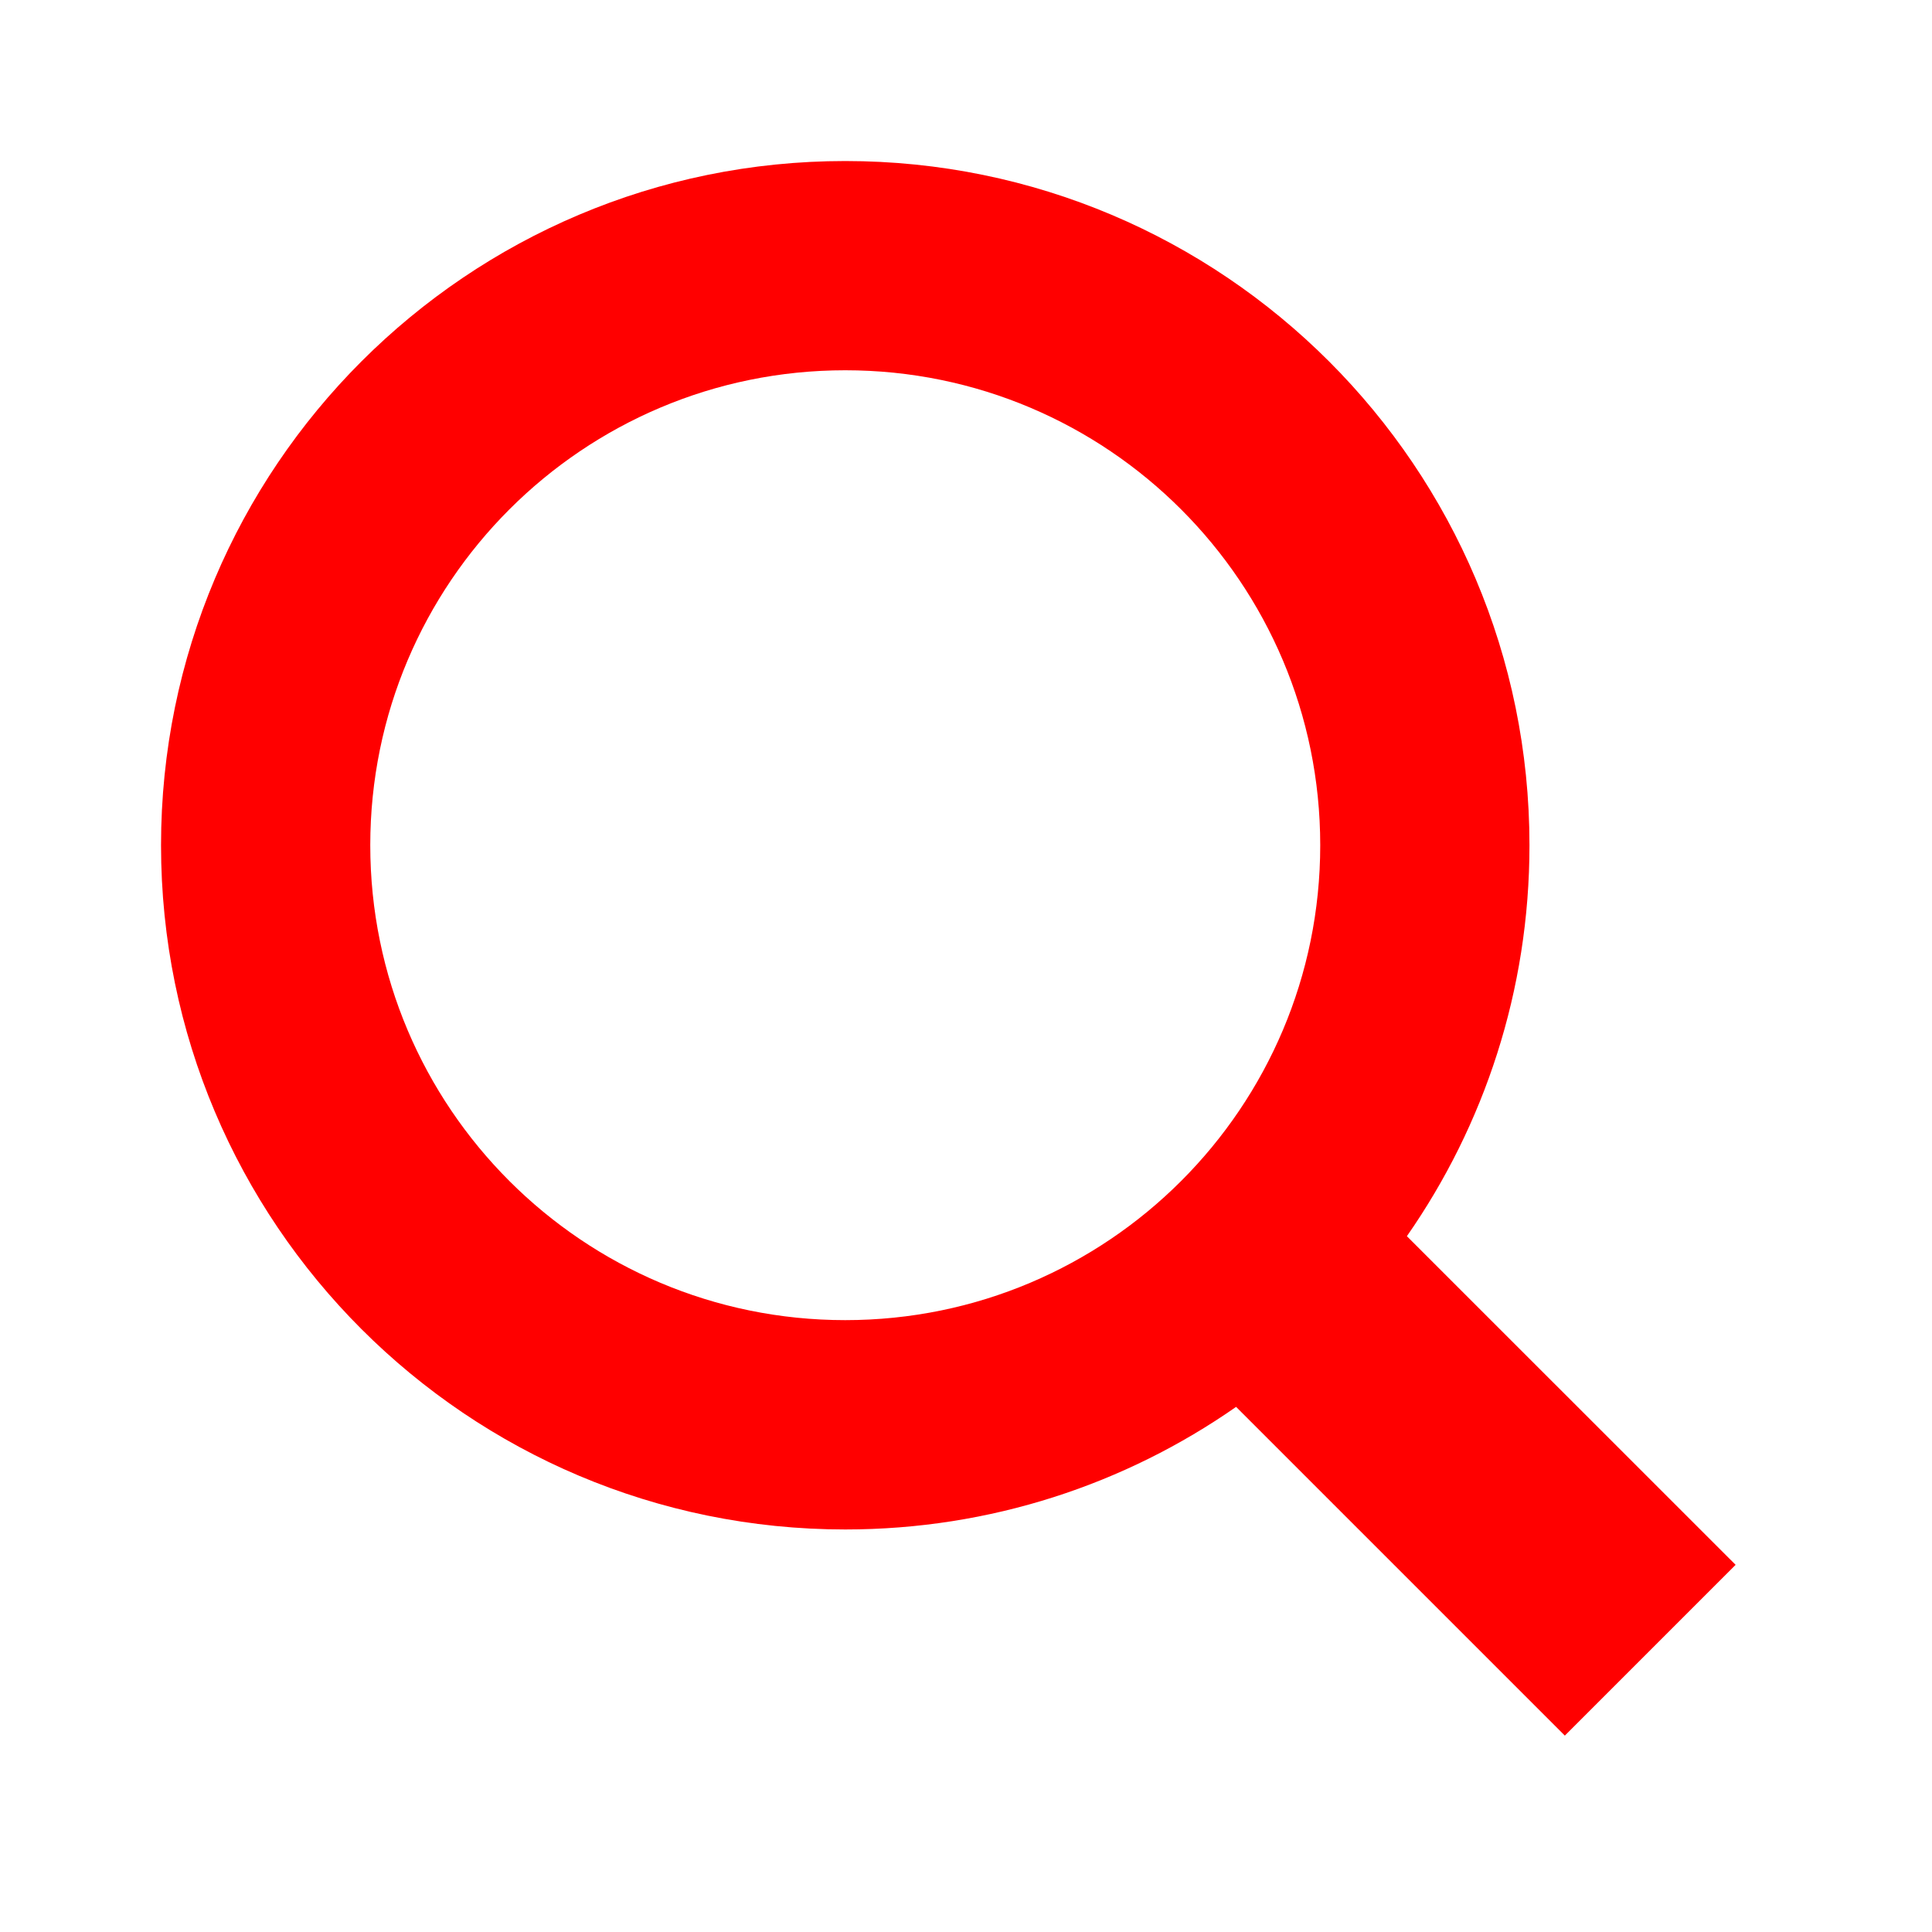
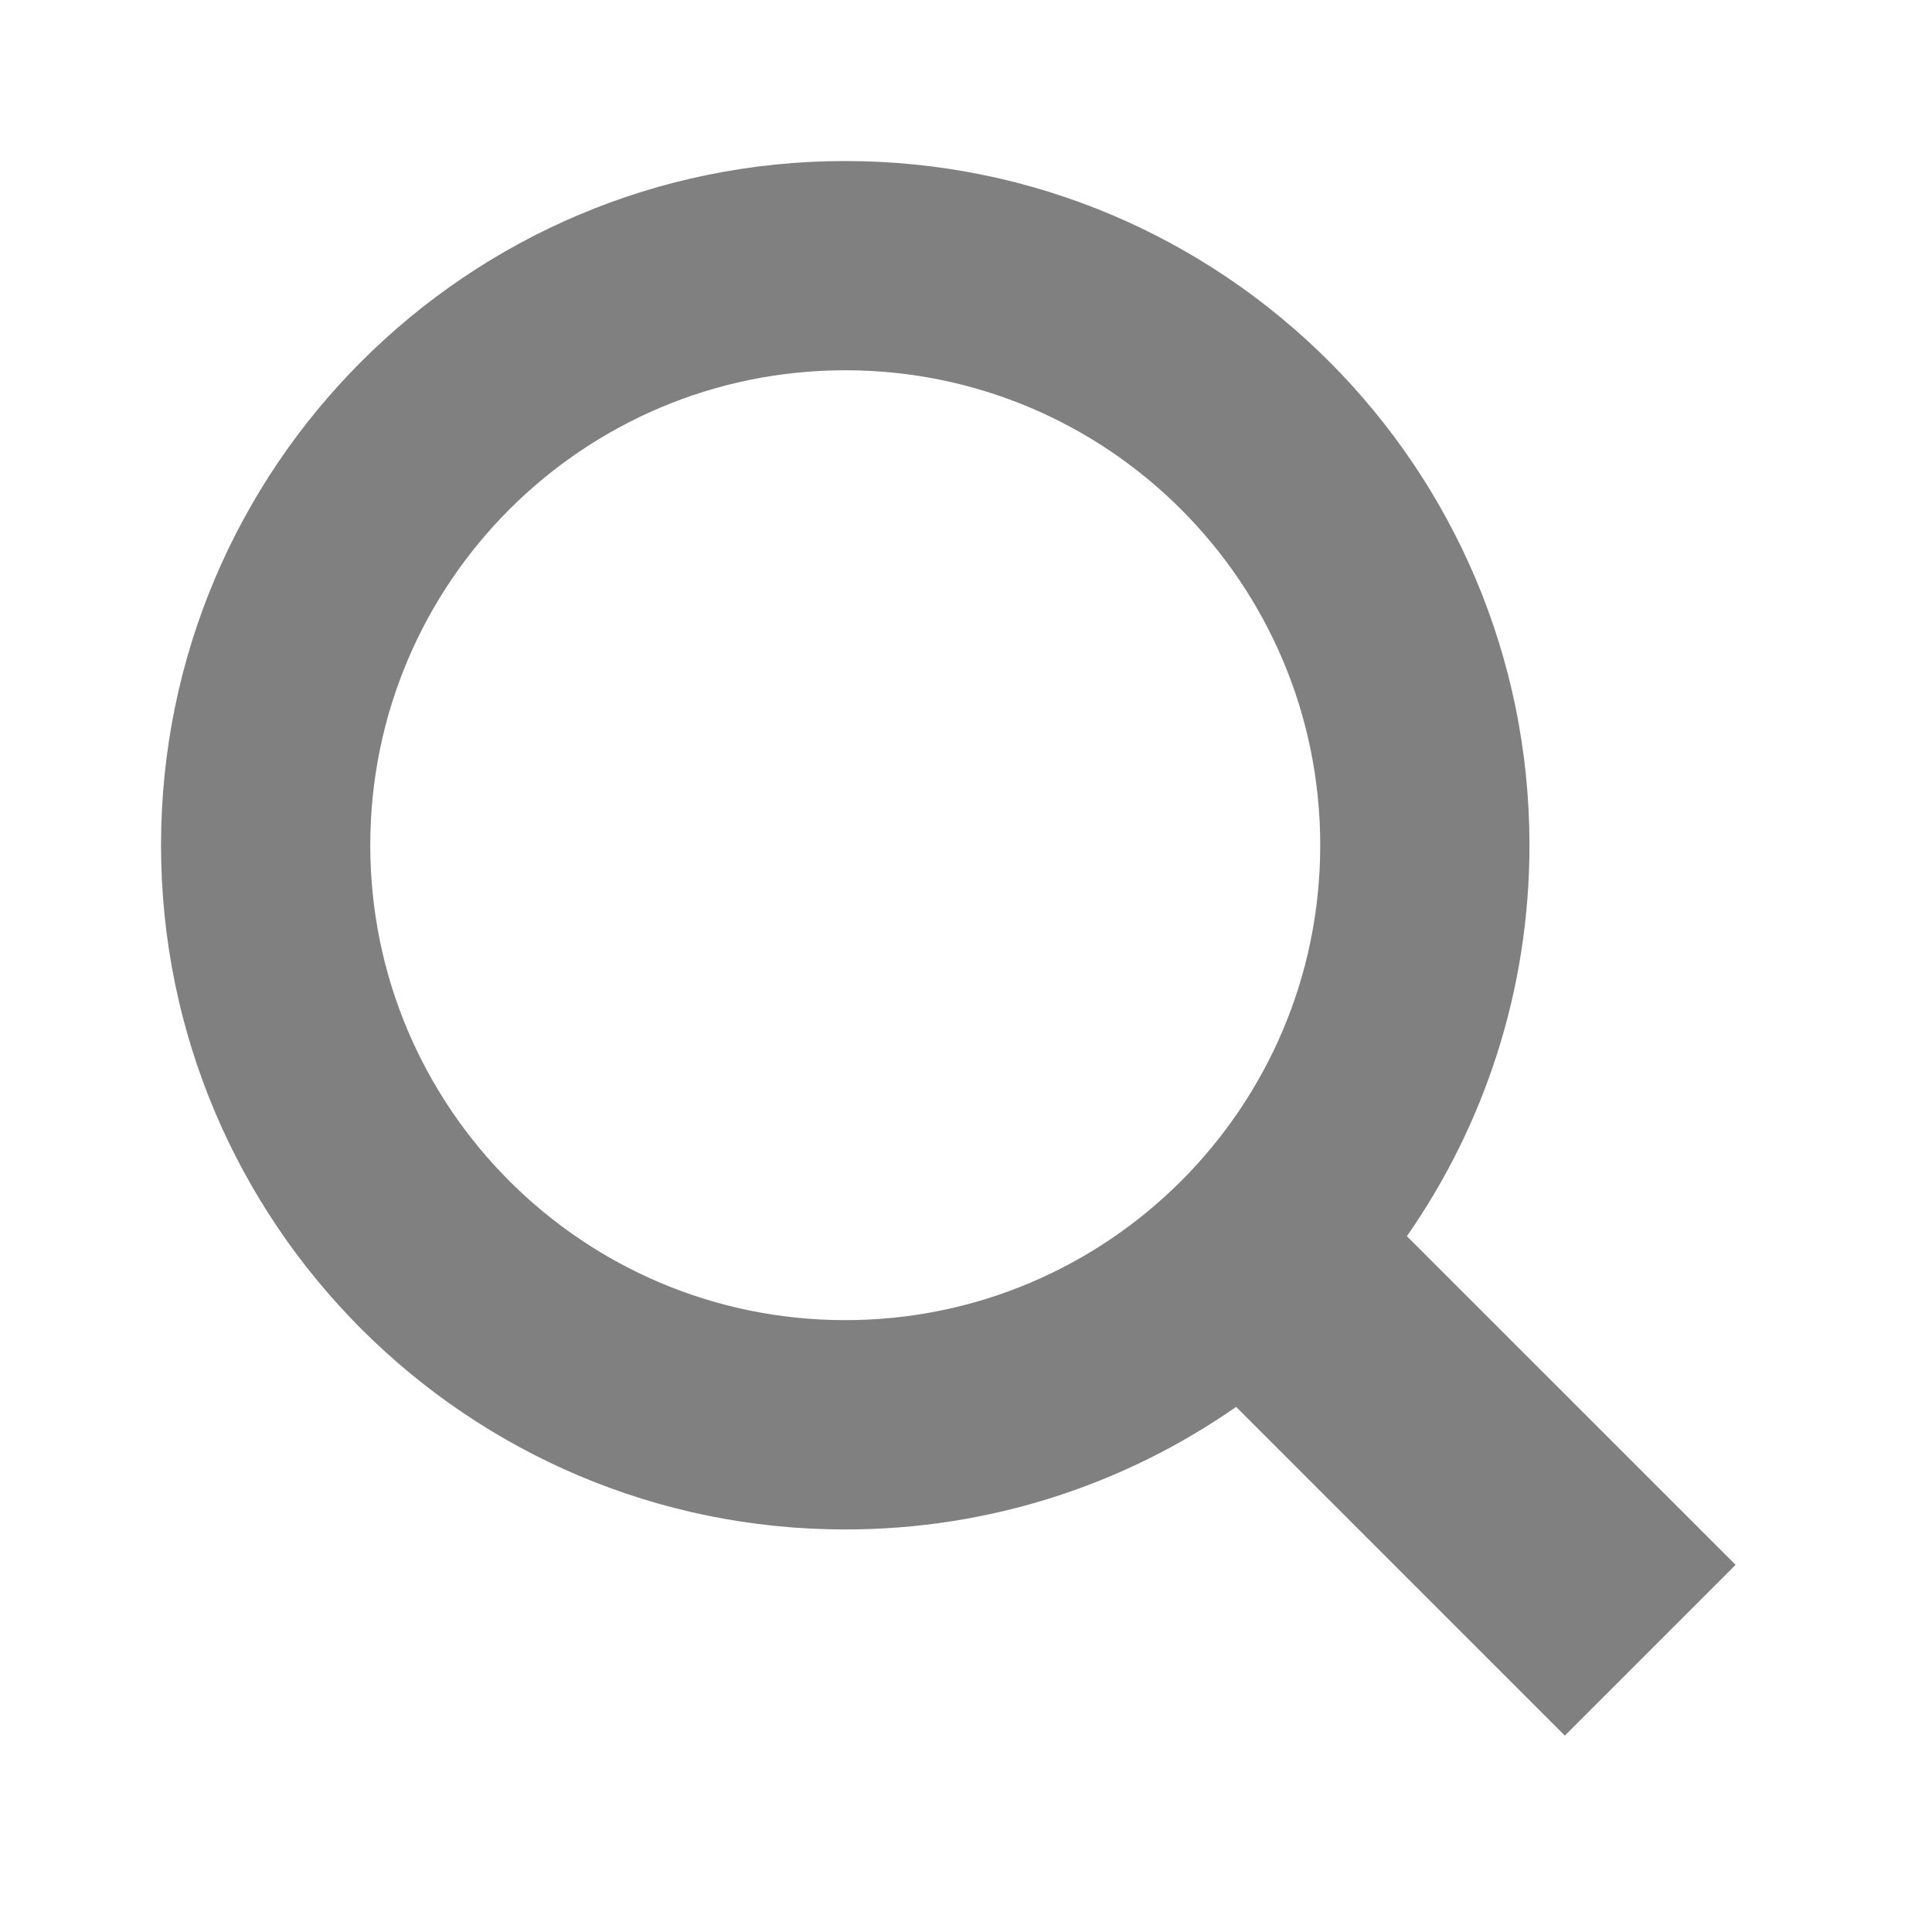
<svg xmlns="http://www.w3.org/2000/svg" class="bEOAU8l0RAVCYGLwzIcd search-form-submit-button__icon" width="20" height="20" viewBox="0 0 20 20" fill="none">
-   <path fill-rule="evenodd" d="M13.667 8.75C13.667 11.465 11.465 13.666 8.75 13.666C6.035 13.666 3.833 11.465 3.833 8.75C3.833 6.034 6.035 3.833 8.75 3.833C11.465 3.833 13.667 6.034 13.667 8.75ZM12.796 14.564C11.649 15.364 10.255 15.833 8.75 15.833C4.838 15.833 1.667 12.662 1.667 8.75C1.667 4.838 4.838 1.667 8.75 1.667C12.662 1.667 15.833 4.838 15.833 8.75C15.833 10.254 15.364 11.649 14.564 12.797L17.967 16.199L16.199 17.967L12.796 14.564Z" fill="red" />
+   <path fill-rule="evenodd" d="M13.667 8.75C13.667 11.465 11.465 13.666 8.75 13.666C6.035 13.666 3.833 11.465 3.833 8.75C3.833 6.034 6.035 3.833 8.75 3.833C11.465 3.833 13.667 6.034 13.667 8.75ZM12.796 14.564C11.649 15.364 10.255 15.833 8.75 15.833C4.838 15.833 1.667 12.662 1.667 8.75C1.667 4.838 4.838 1.667 8.75 1.667C12.662 1.667 15.833 4.838 15.833 8.75C15.833 10.254 15.364 11.649 14.564 12.797L17.967 16.199L16.199 17.967L12.796 14.564Z" fill="gray" />
</svg>
